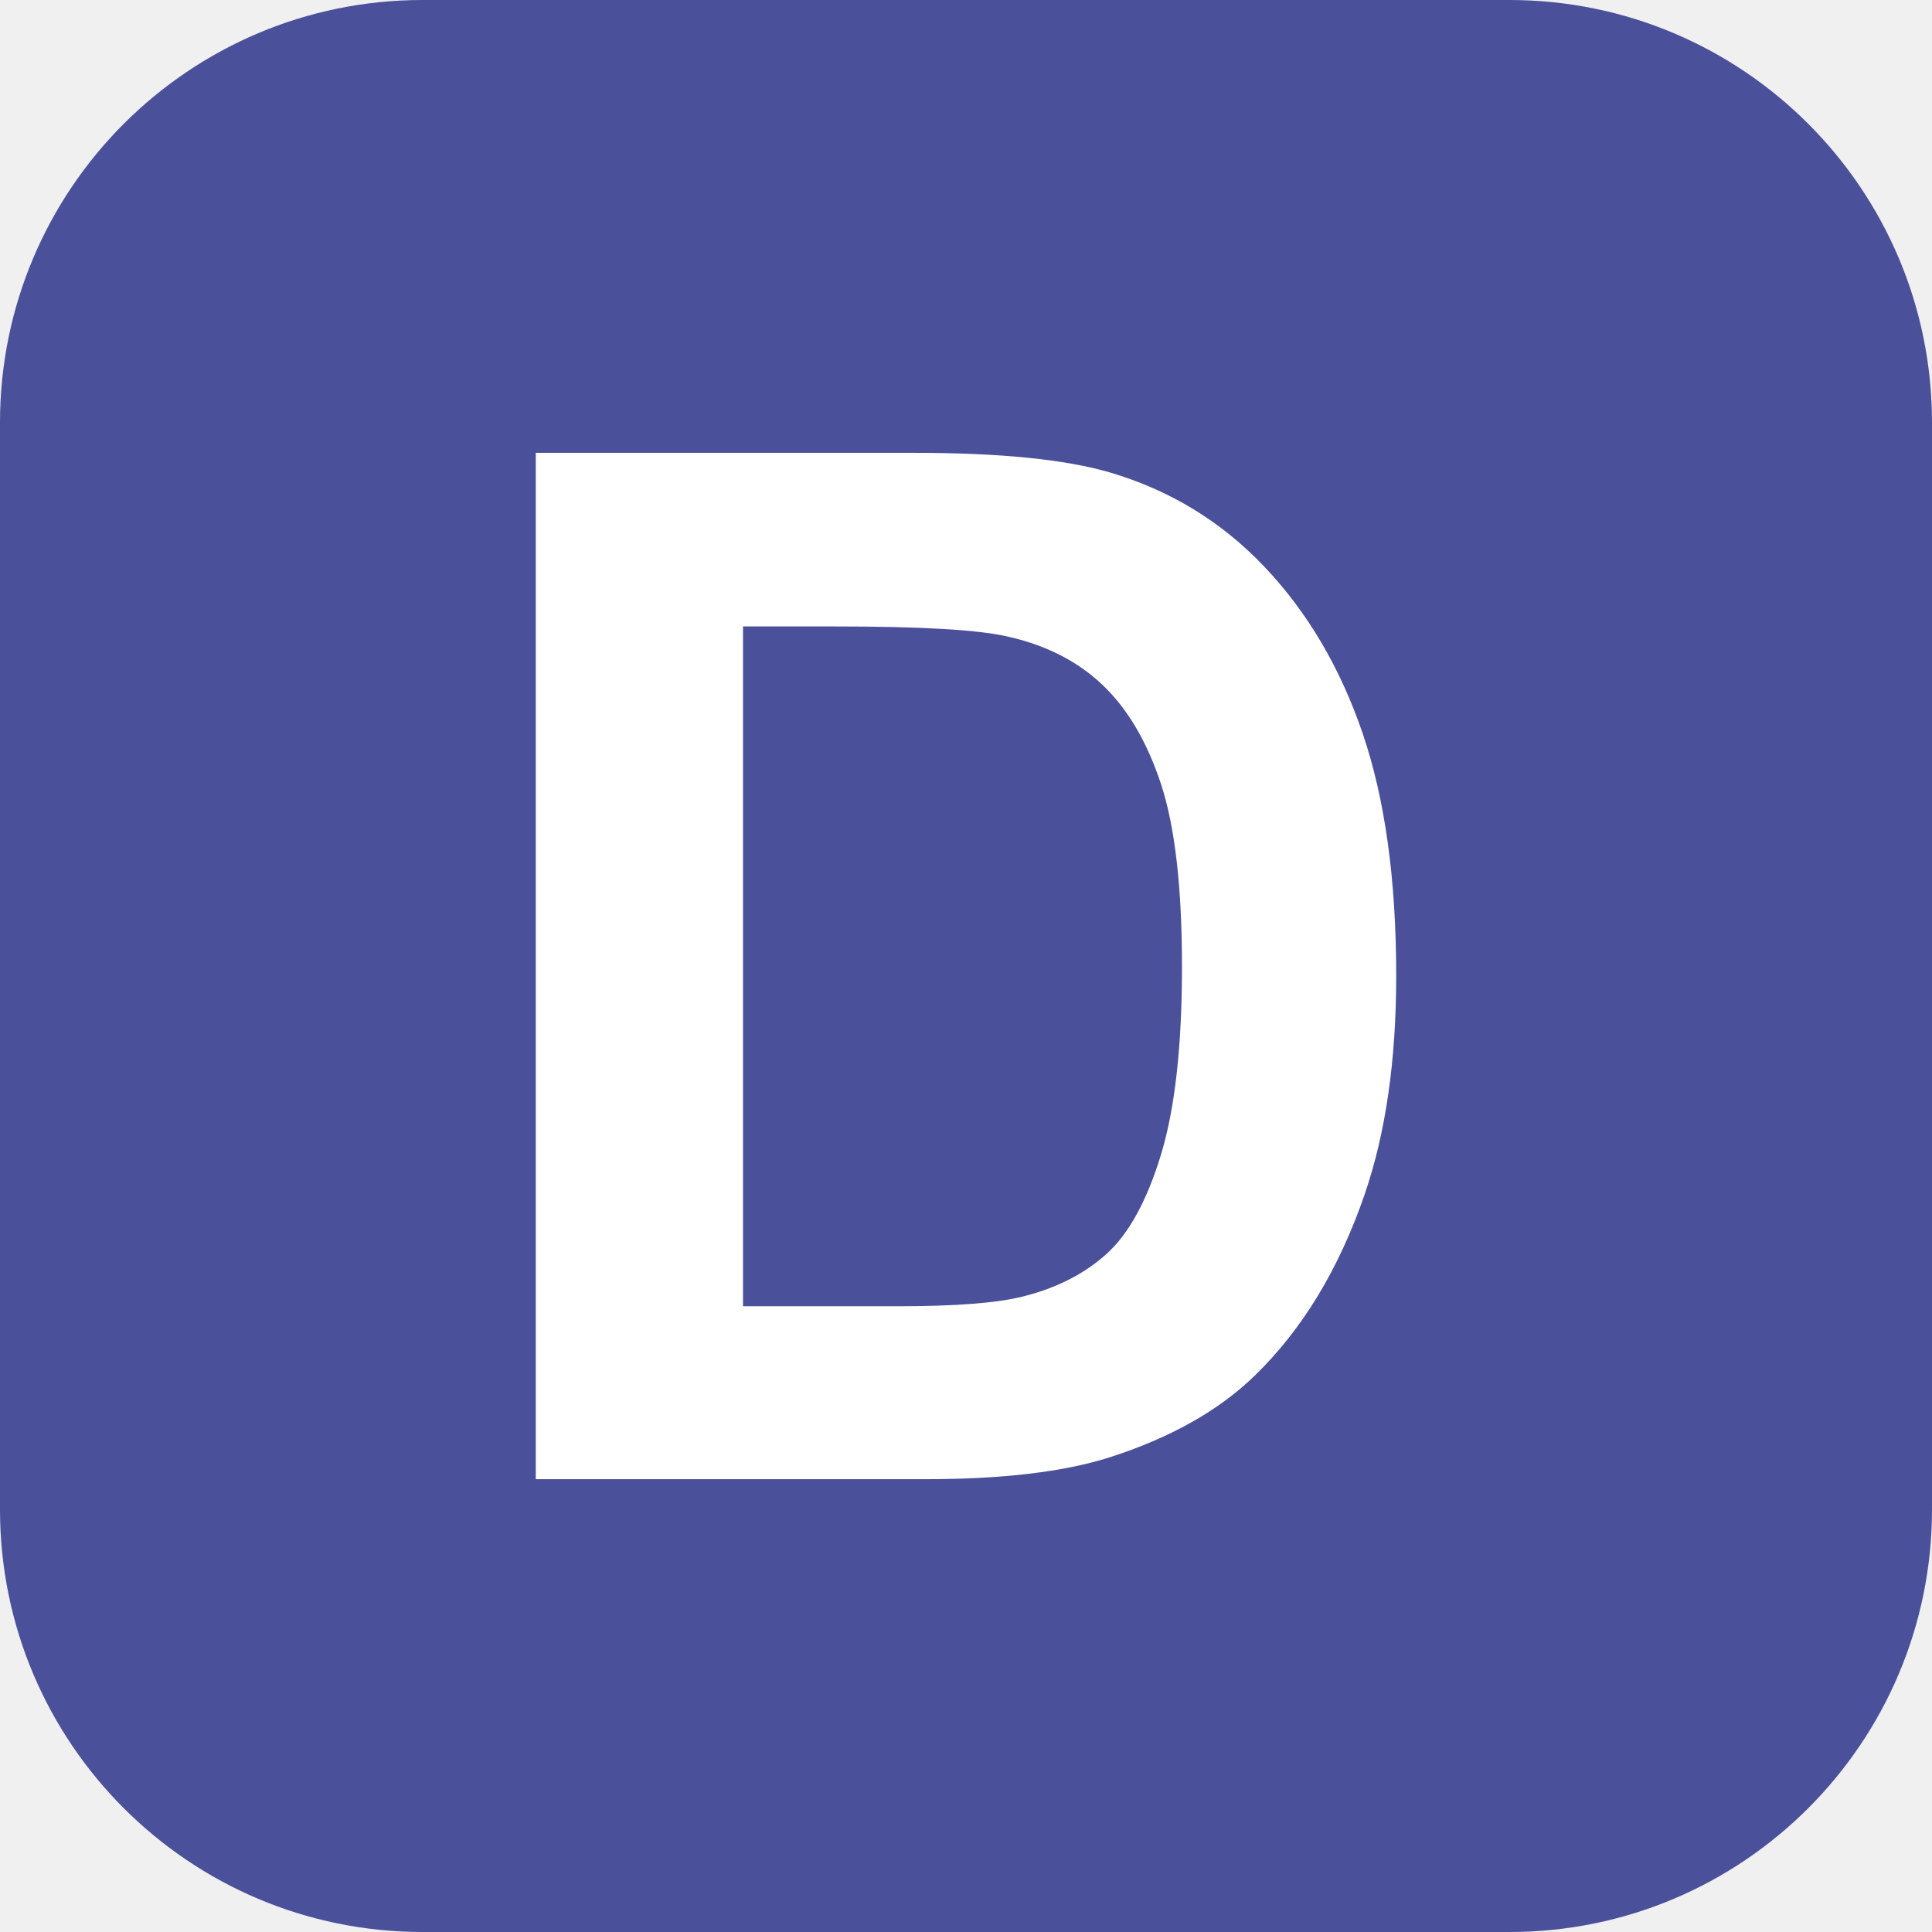
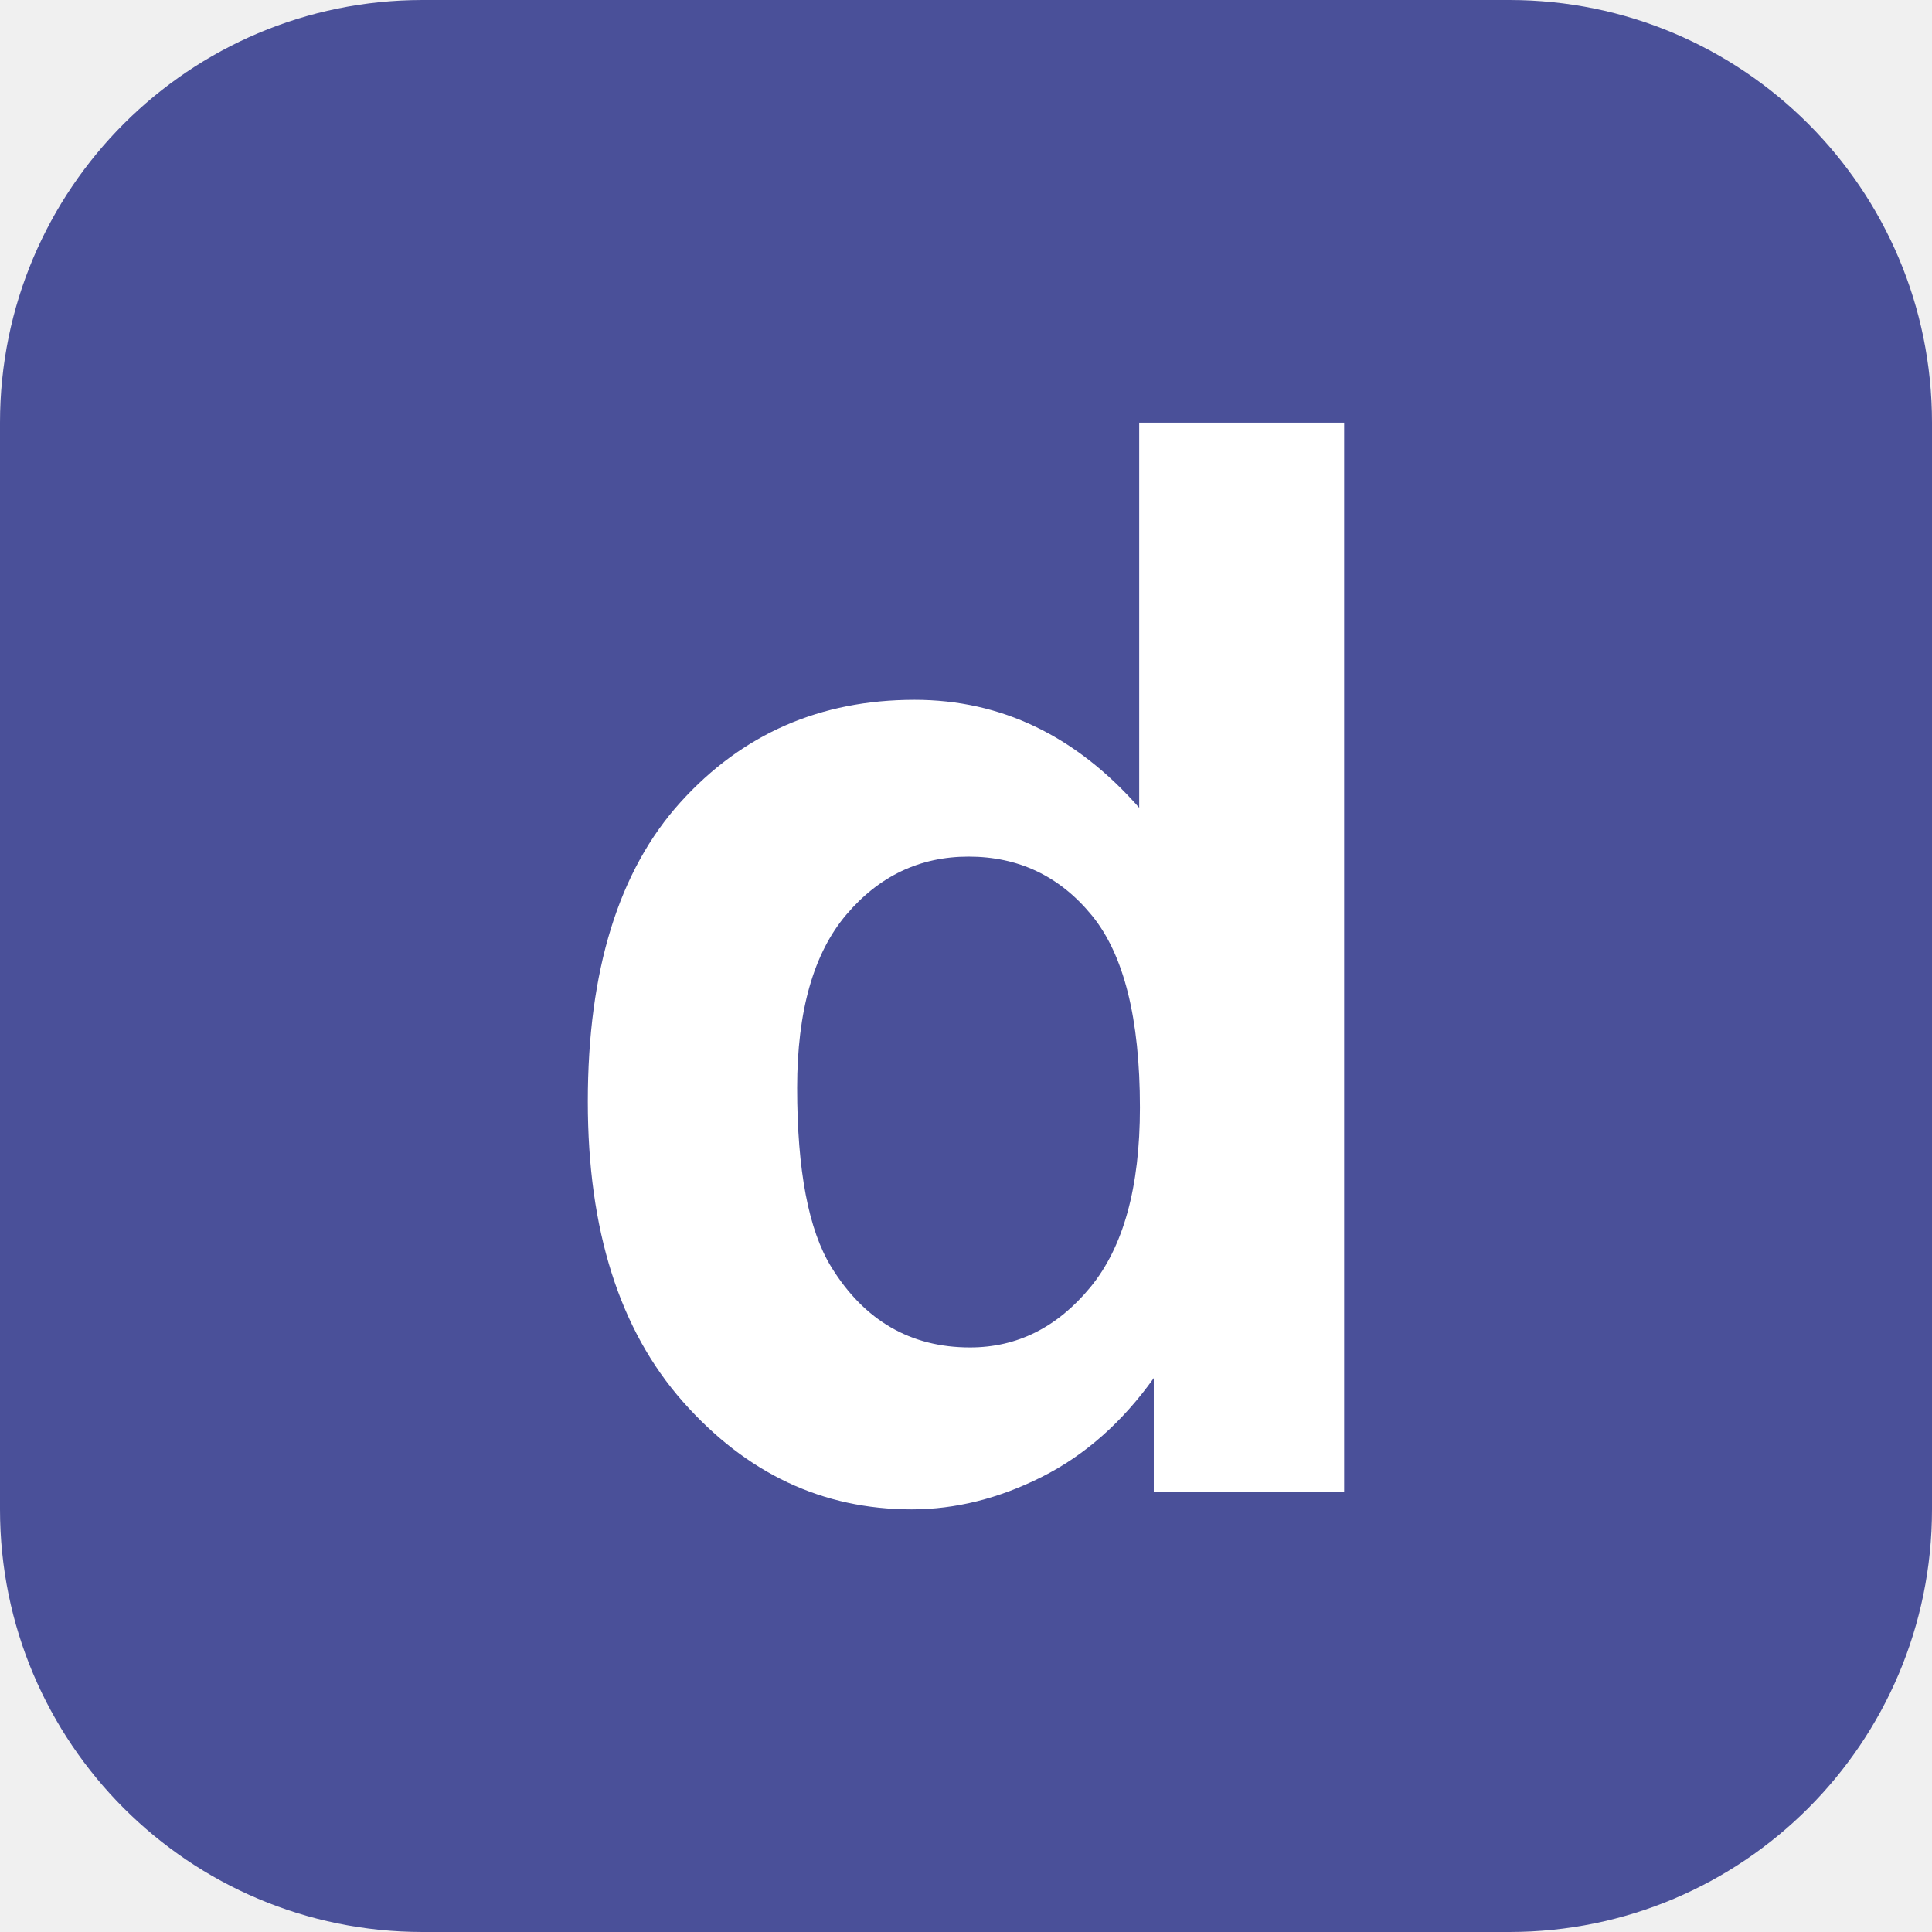
<svg xmlns="http://www.w3.org/2000/svg" viewBox="0 0 64 64" role="img" aria-label="Dealgrade">
  <rect width="64" height="64" rx="14" fill="#4a5099" />
-   <path fill="#ffffff" transform="matrix(0.023192 0 0 -0.023192 14.3158 49)" d="M148 1466H689Q872 1466 968 1438Q1097 1400 1189.0 1303.0Q1281 1206 1329.0 1065.5Q1377 925 1377 719Q1377 538 1332 407Q1277 247 1175 148Q1098 73 967 31Q869 0 705 0H148ZM444 1218V247H665Q789 247 844 261Q916 279 963.5 322.0Q1011 365 1041.0 463.5Q1071 562 1071 732Q1071 902 1041.0 993.0Q1011 1084 957.0 1135.0Q903 1186 820 1204Q758 1218 577 1218Z" />
+   <path fill="#ffffff" transform="translate(17.443 49.420) scale(0.02416 -0.02416)" d="M1121 0H860V156Q795 65 706.5 20.5Q618 -24 528 -24Q345 -24 214.5 123.5Q84 271 84 535Q84 805 211.0 945.5Q338 1086 532 1086Q710 1086 840 938V1466H1121ZM371 554Q371 384 418 308Q486 198 608 198Q705 198 773.0 280.5Q841 363 841 527Q841 710 775.0 790.5Q709 871 606 871Q506 871 438.5 791.5Q371 712 371 554Z" />
</svg>
